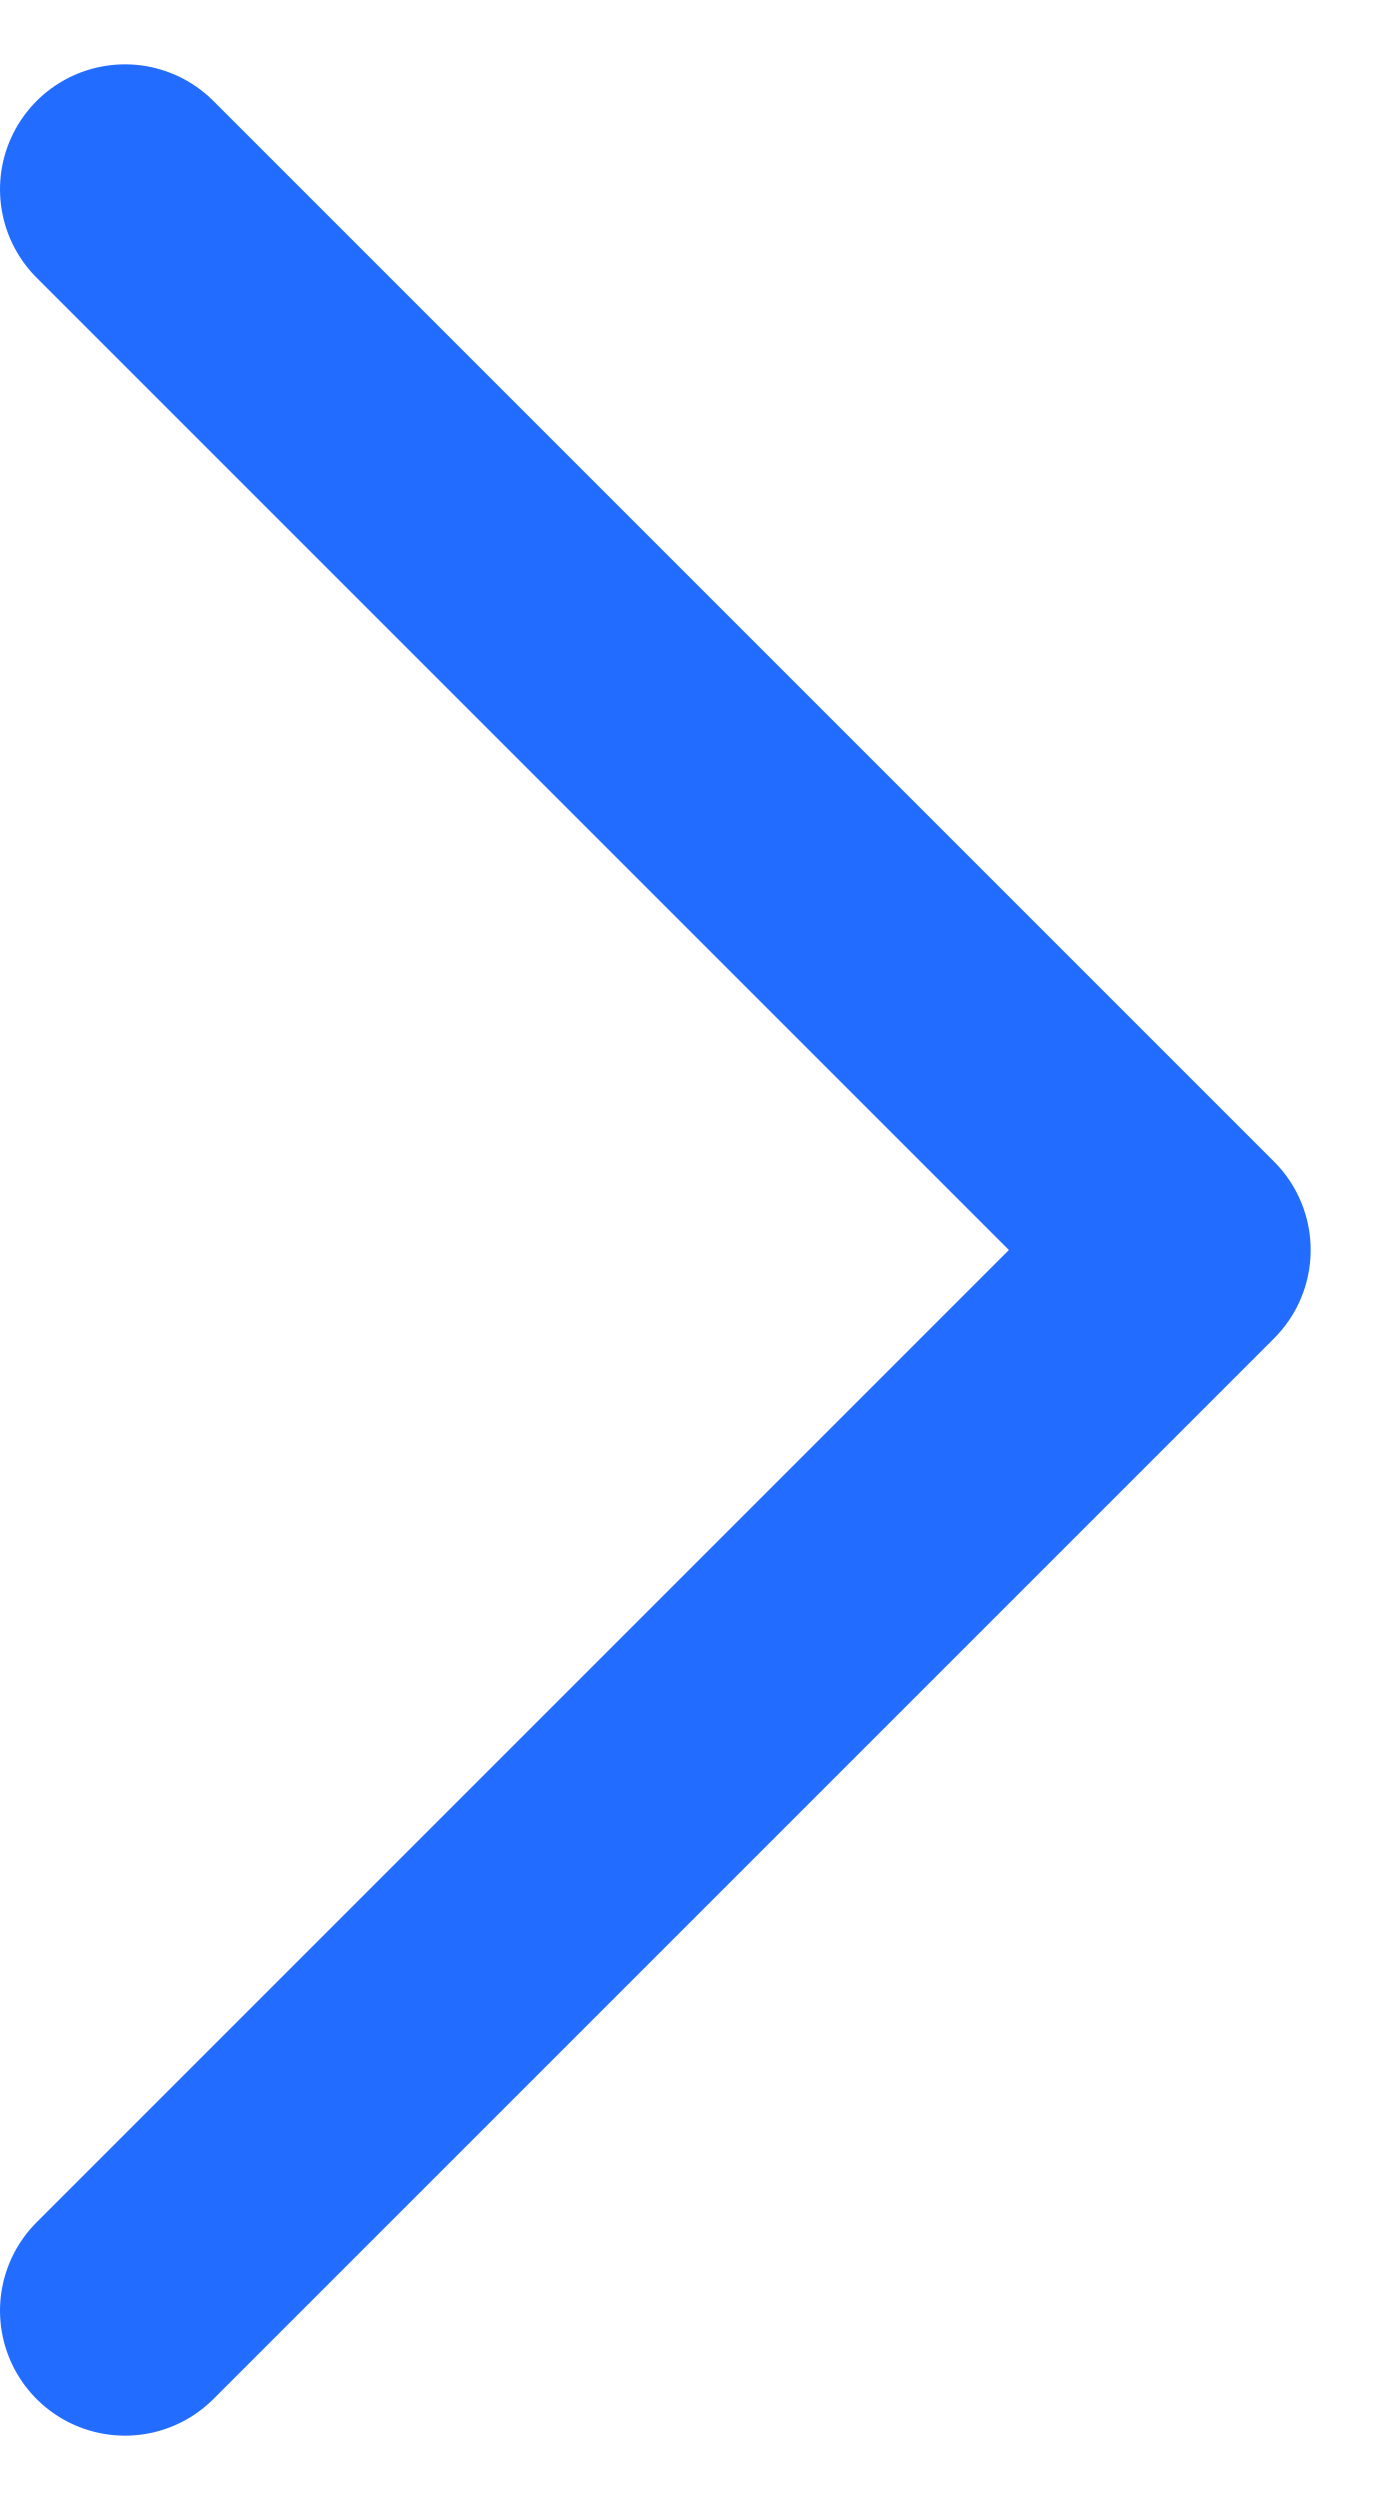
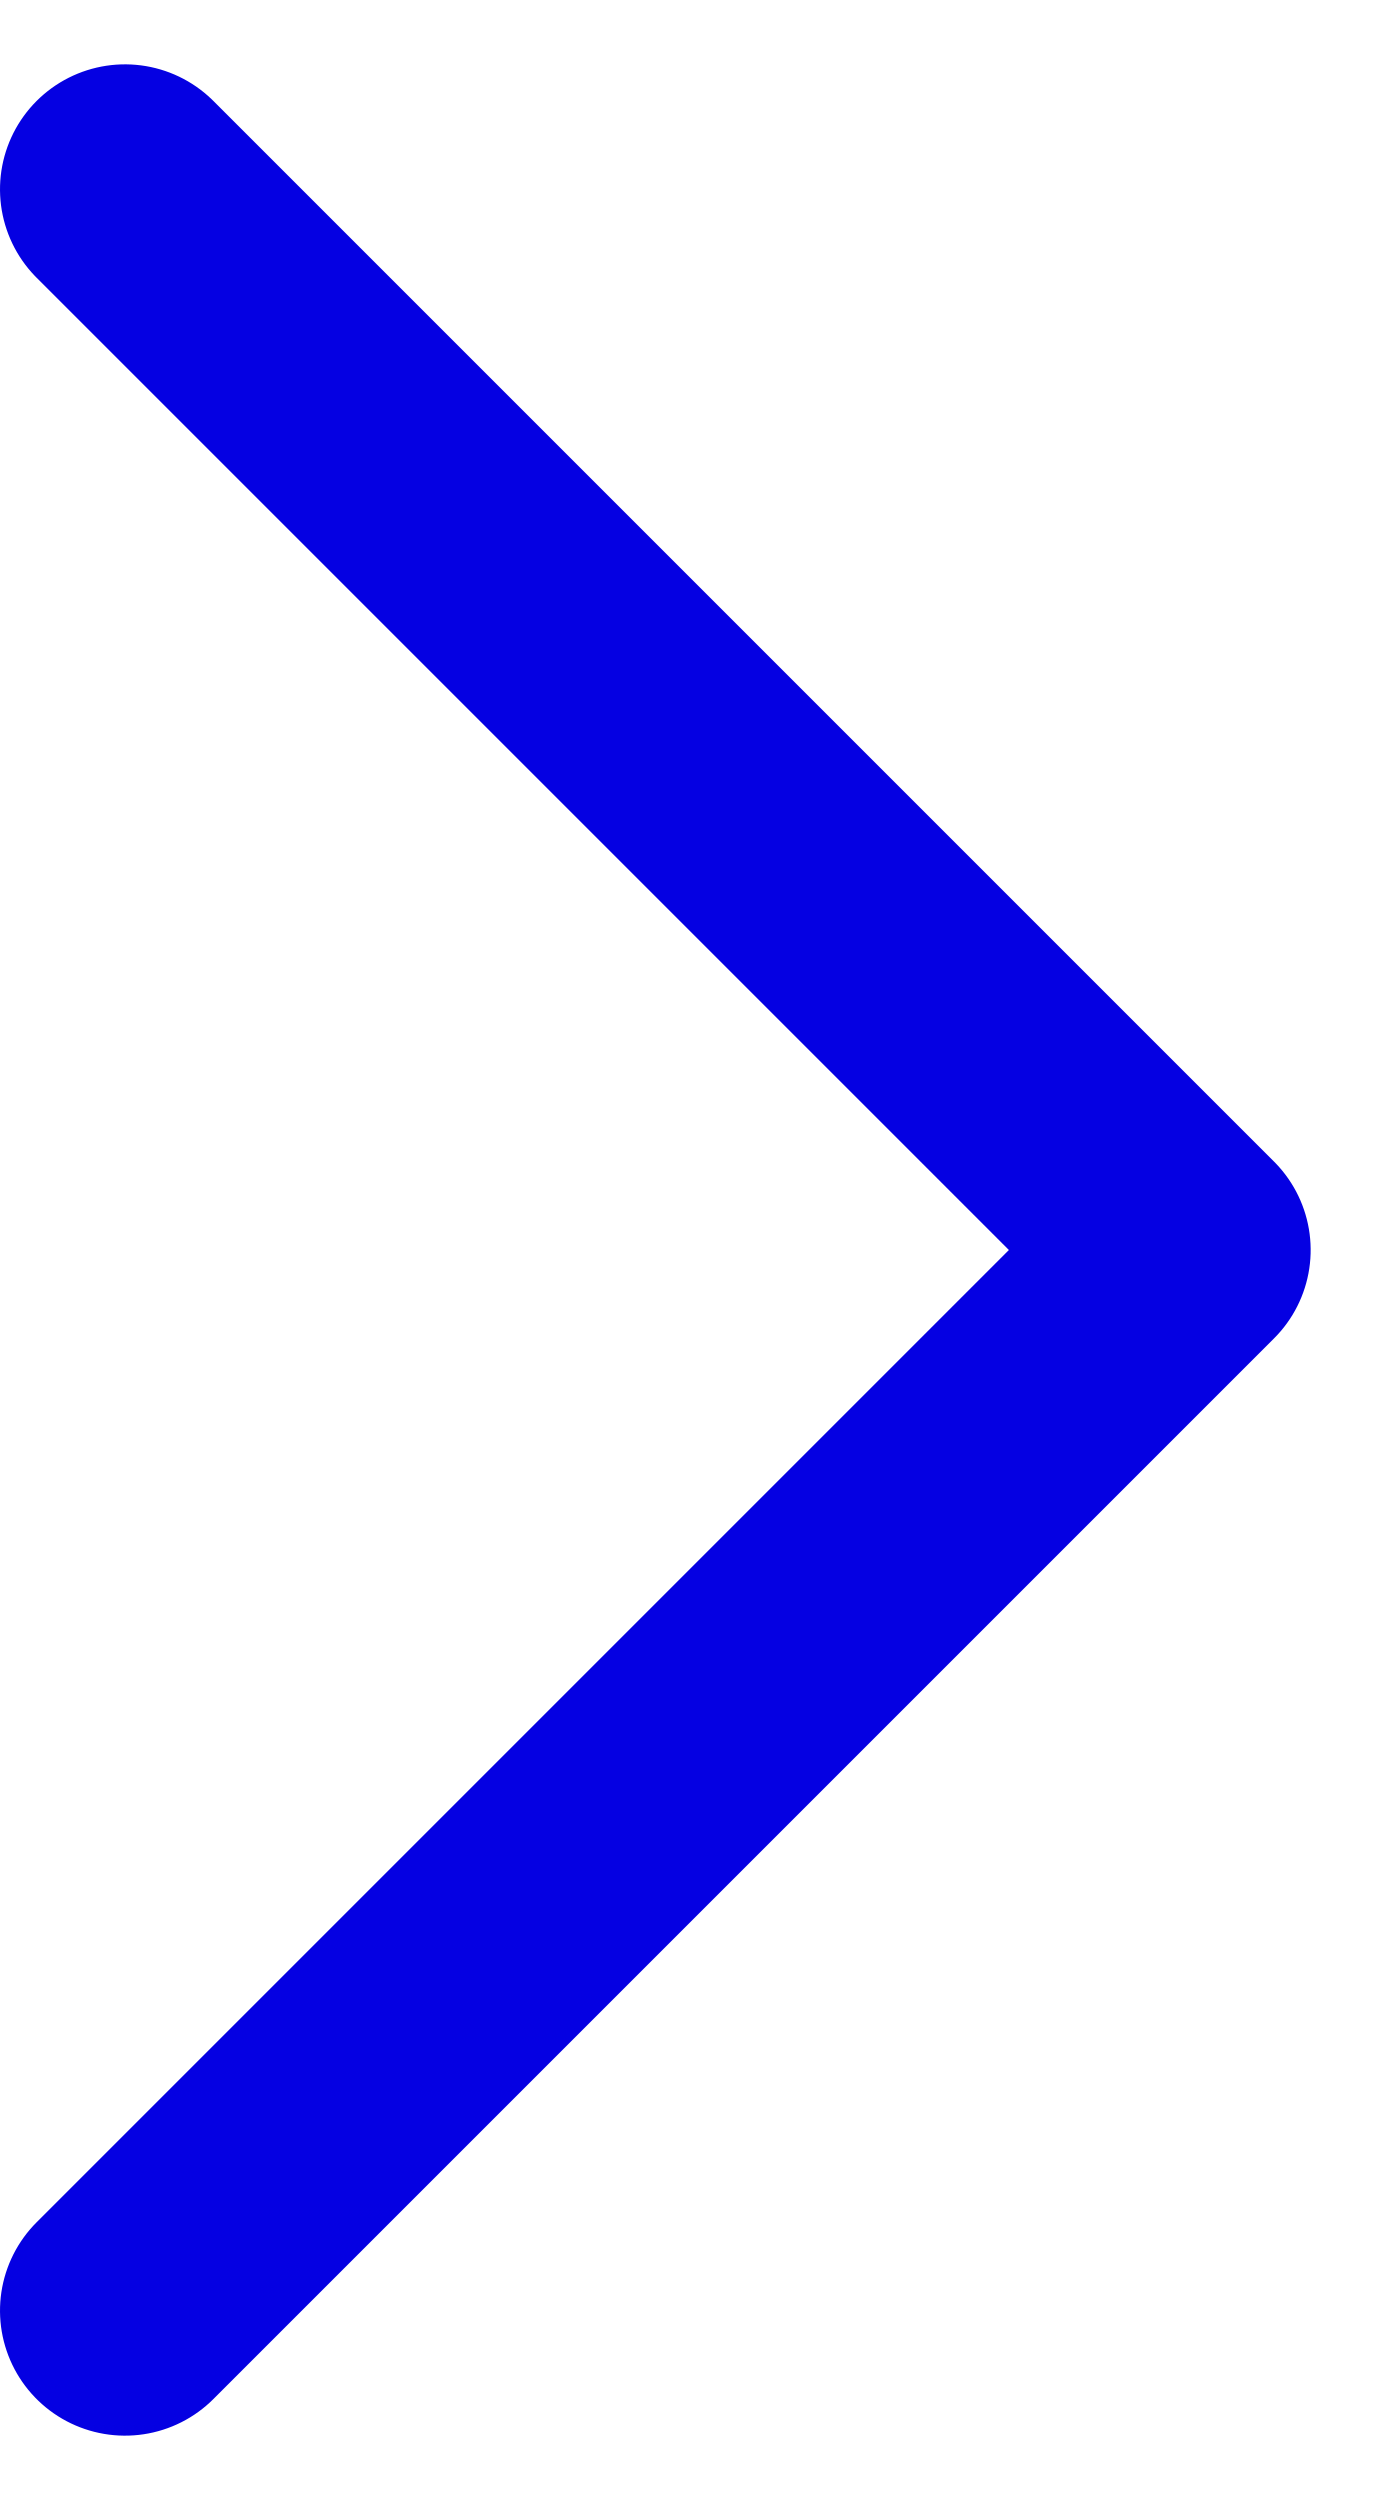
<svg xmlns="http://www.w3.org/2000/svg" width="11px" height="20px" viewBox="0 0 11 20" version="1.1">
  <g id="v4-paratime" stroke="none" stroke-width="1" fill="none" fill-rule="evenodd" stroke-linecap="round" stroke-linejoin="round">
-     <g id="钱包交易首页-oasis私钥匙账户" transform="translate(-692, -545)" stroke="#226DFF" stroke-width="2">
+     <g id="钱包交易首页-oasis私钥匙账户" transform="translate(-692, -545)" stroke="#0500e2" stroke-width="2">
      <g id="编组-18" transform="translate(48, 535)">
        <polyline id="路径" transform="translate(645, 20) rotate(45) translate(-645, -20) " points="639 14 651 14 651 26" />
      </g>
    </g>
  </g>
</svg>
